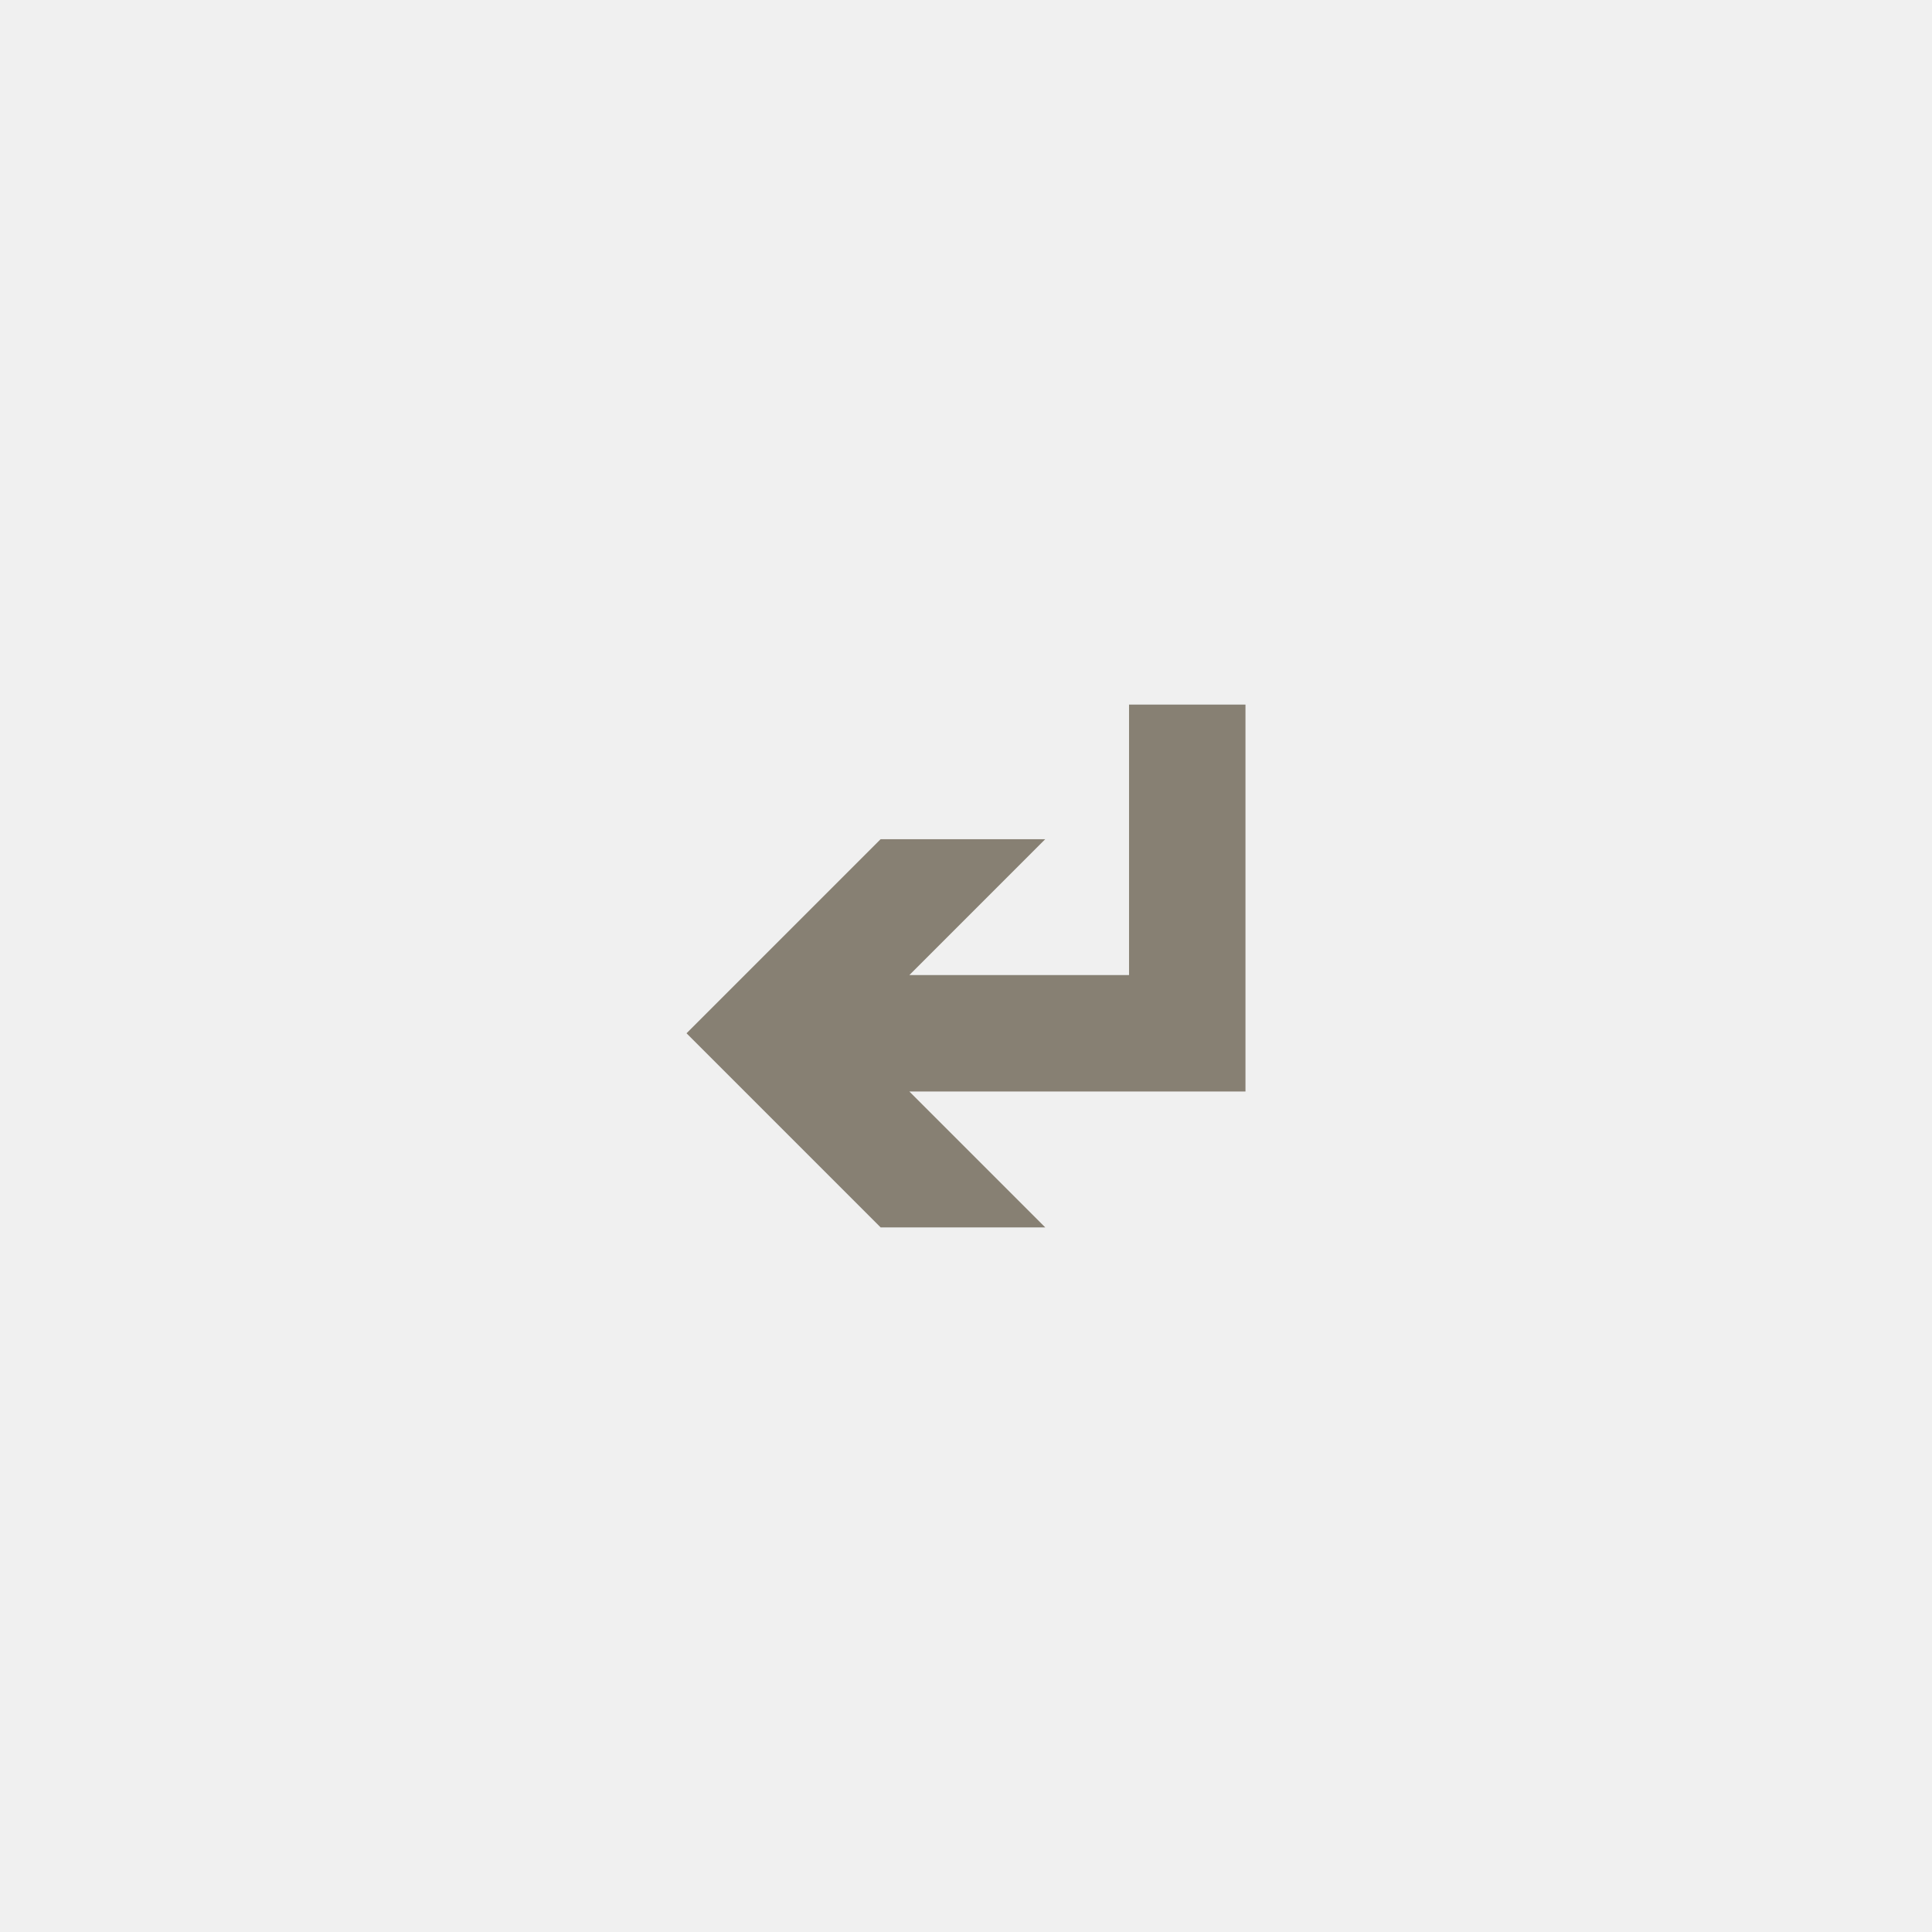
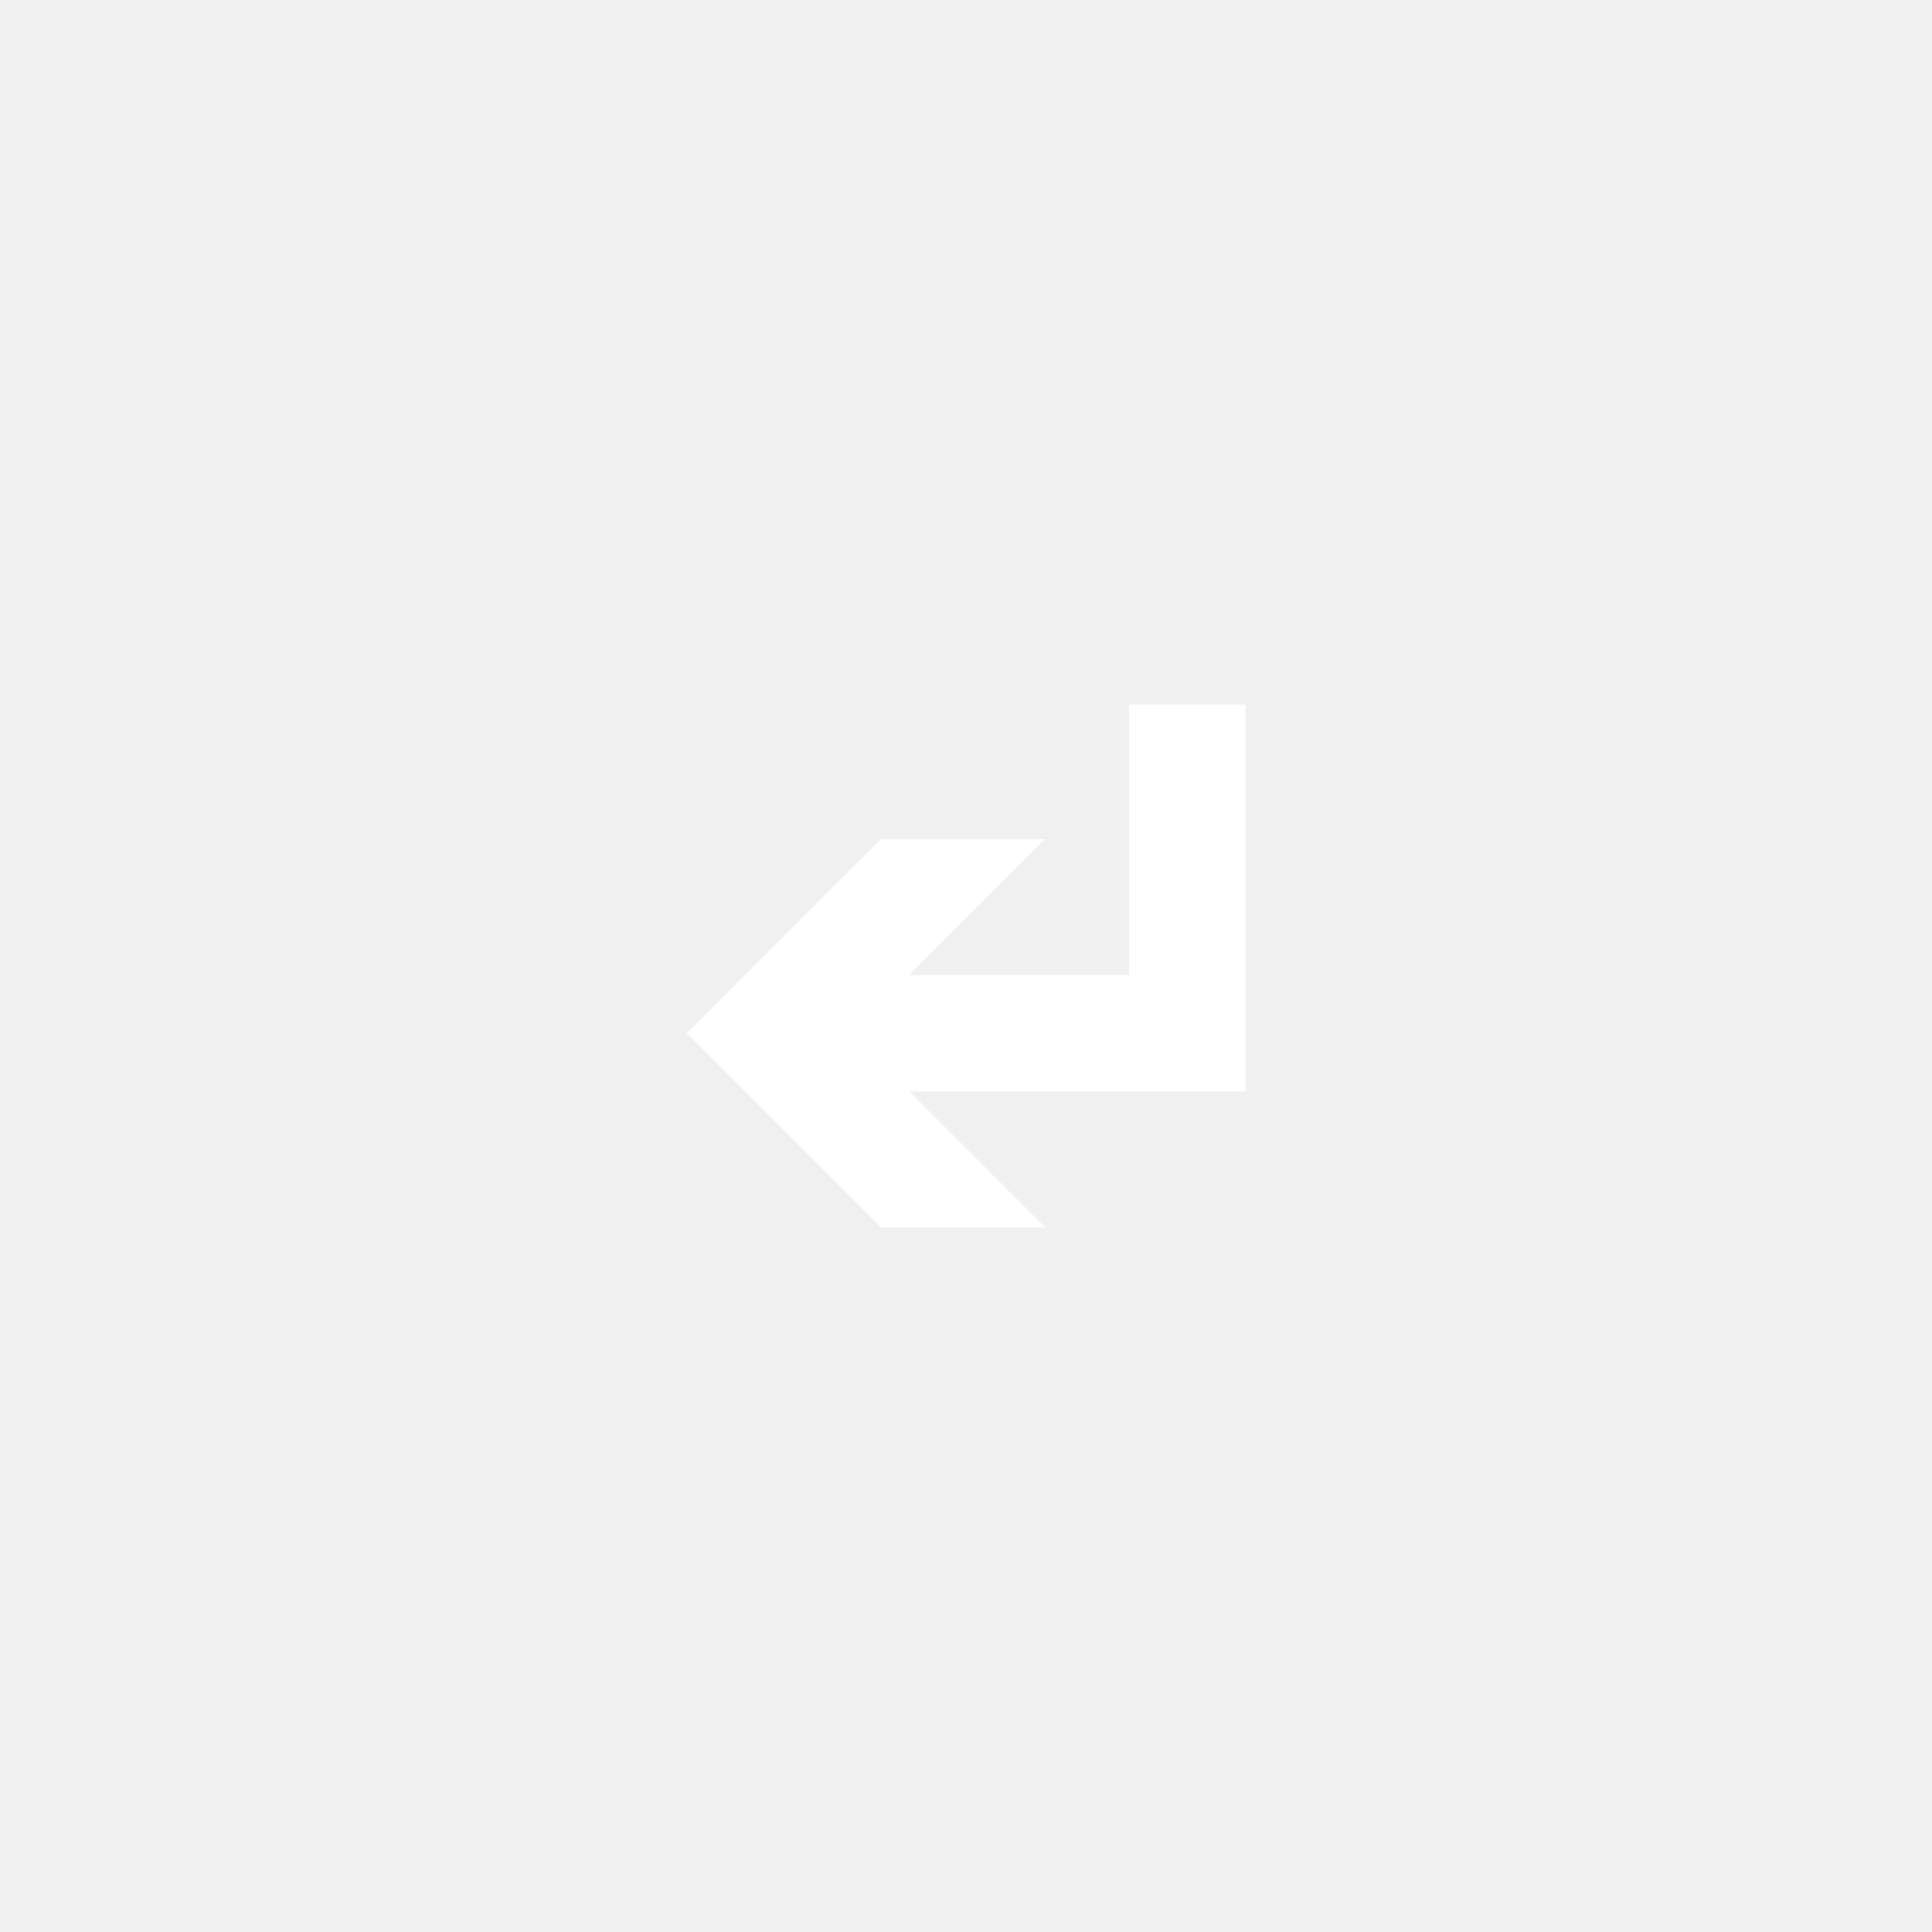
<svg xmlns="http://www.w3.org/2000/svg" version="1.1" id="Ebene_1" x="0px" y="0px" viewBox="0 0 1080 1080" enable-background="new 0 0 1080 1080" xml:space="preserve">
-   <polygon fill="#878073" points="631.14,393.88 631.14,545.07 508.35,545.07 584.3,469.11 492.27,469.11 383.77,577.61   492.27,686.12 584.3,686.12 508.35,610.17 696.23,610.17 696.23,608.97 696.23,545.07 696.23,393.88 " />
+   <polygon fill="#fff" points="631.14,393.88 631.14,545.07 508.35,545.07 584.3,469.11 492.27,469.11 383.77,577.61   492.27,686.12 584.3,686.12 508.35,610.17 696.23,610.17 696.23,608.97 696.23,545.07 696.23,393.88 " />
</svg>
